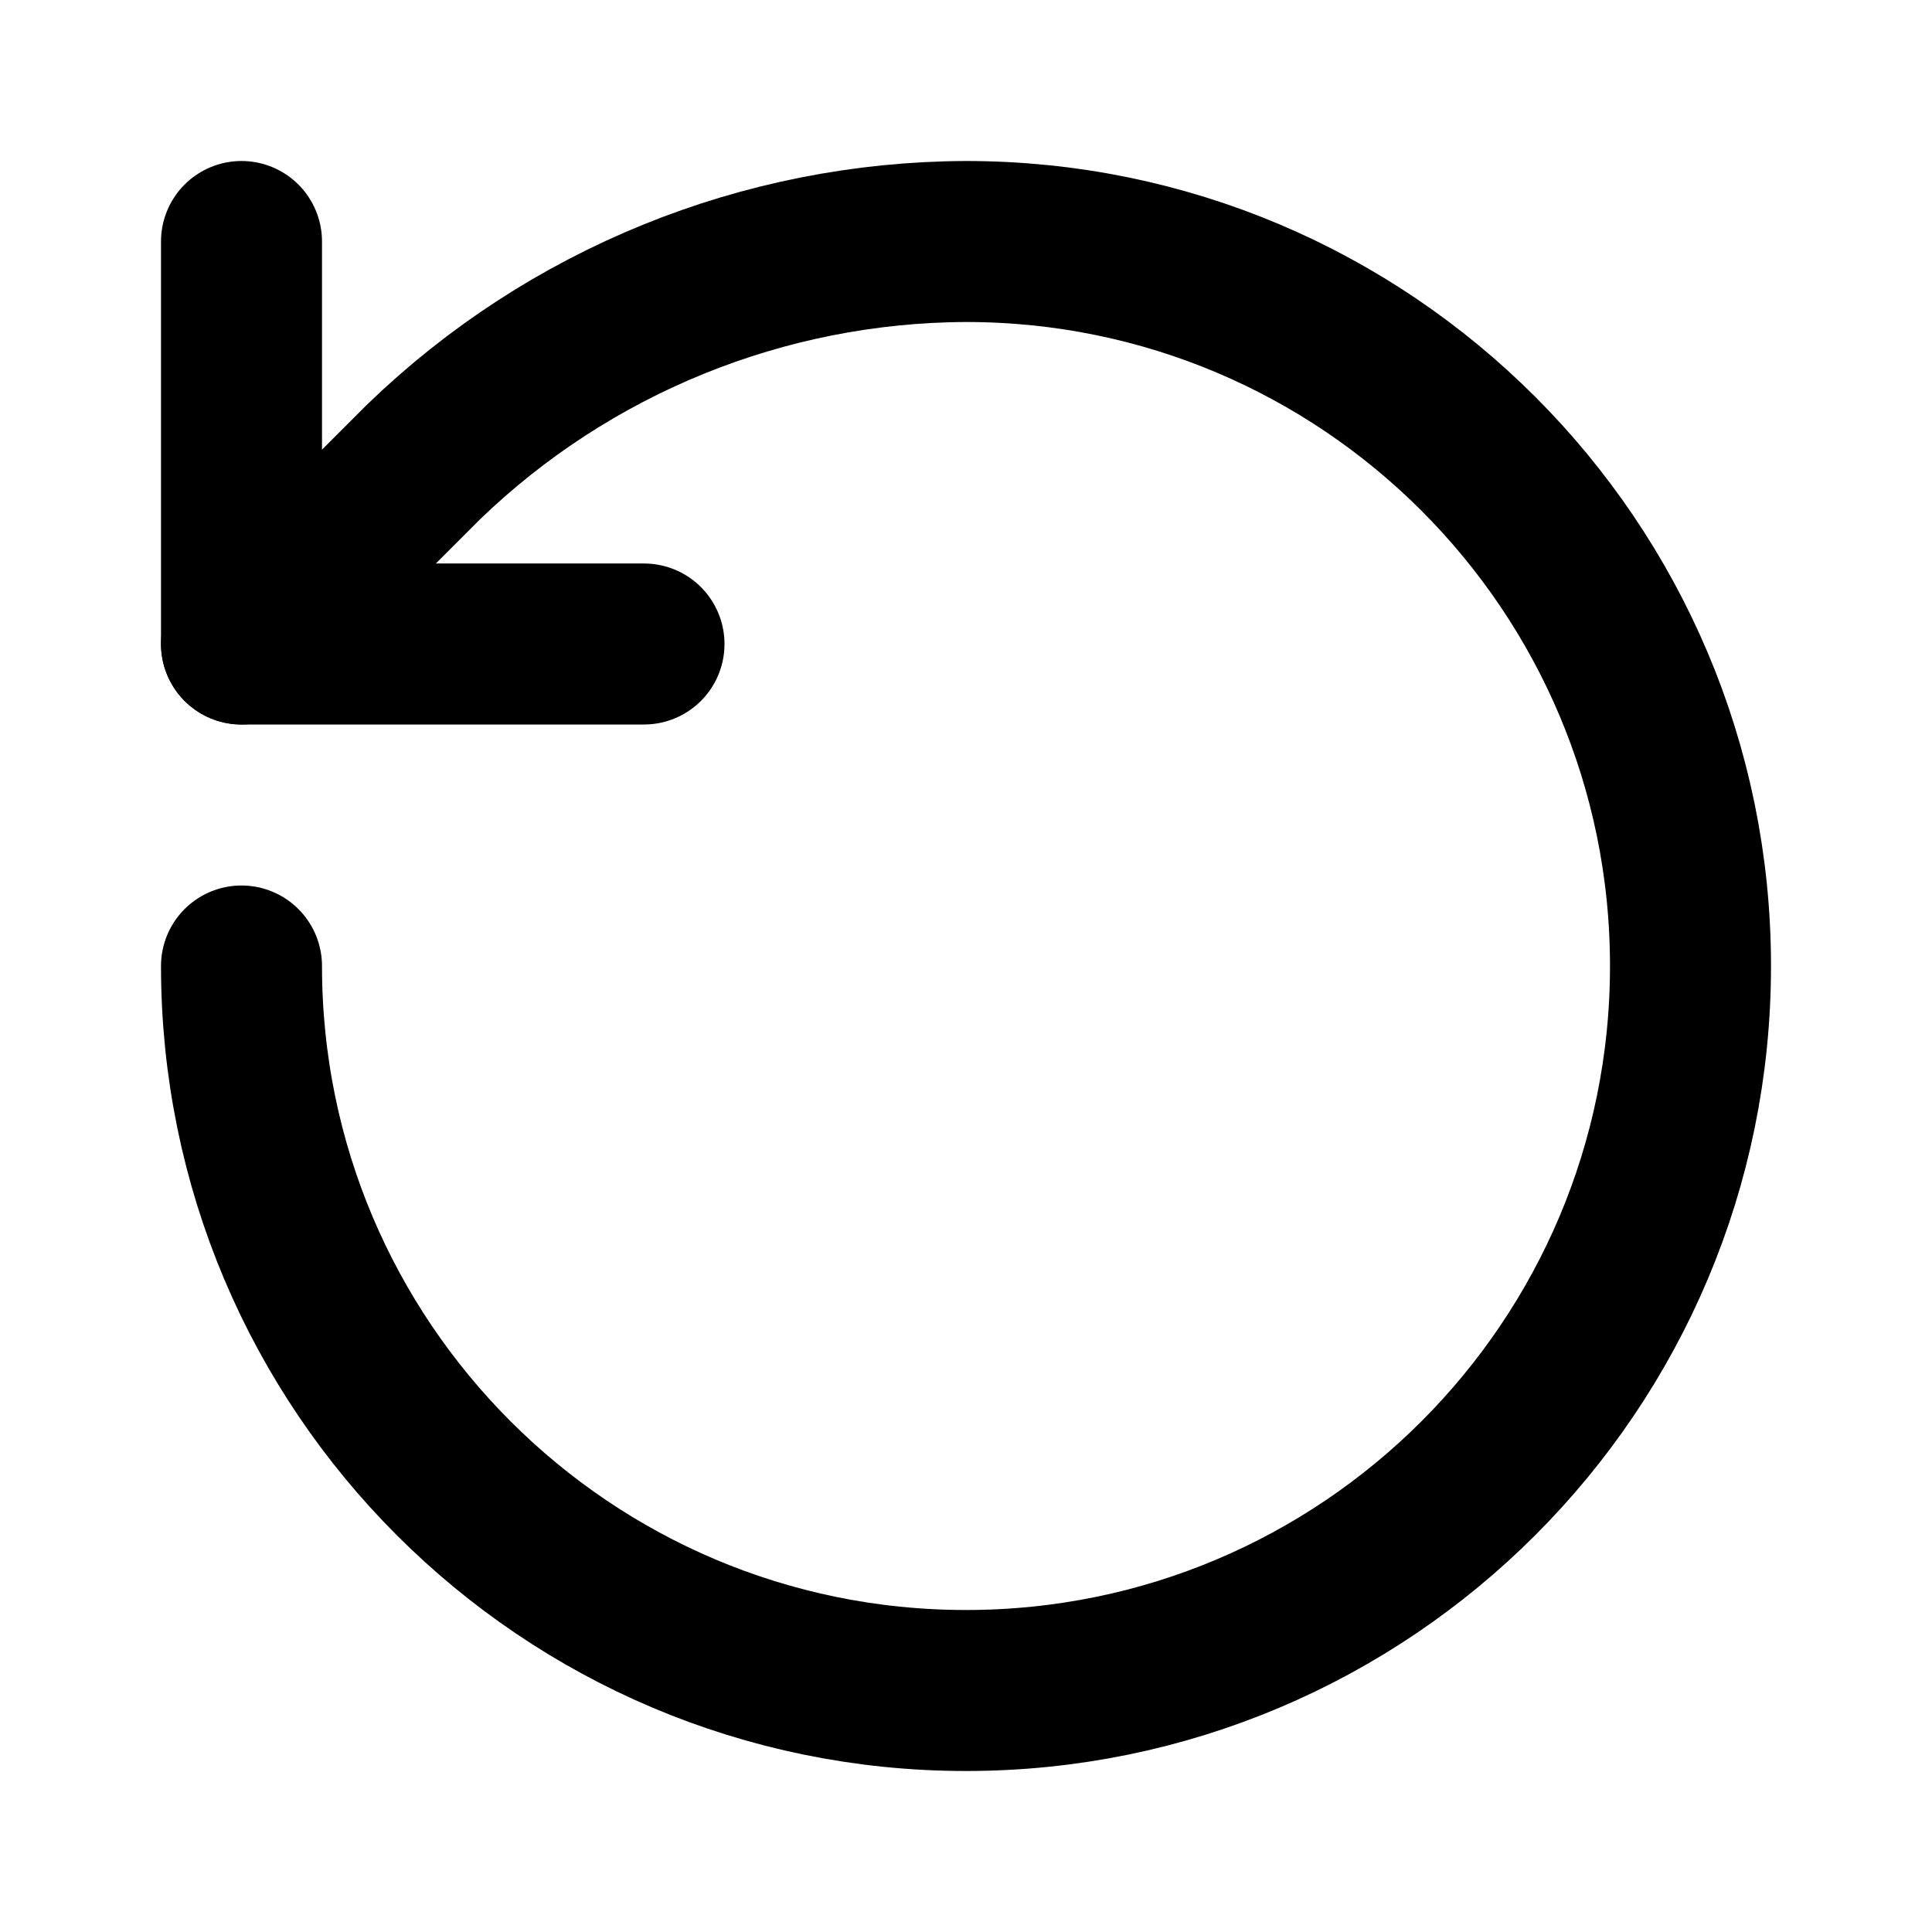
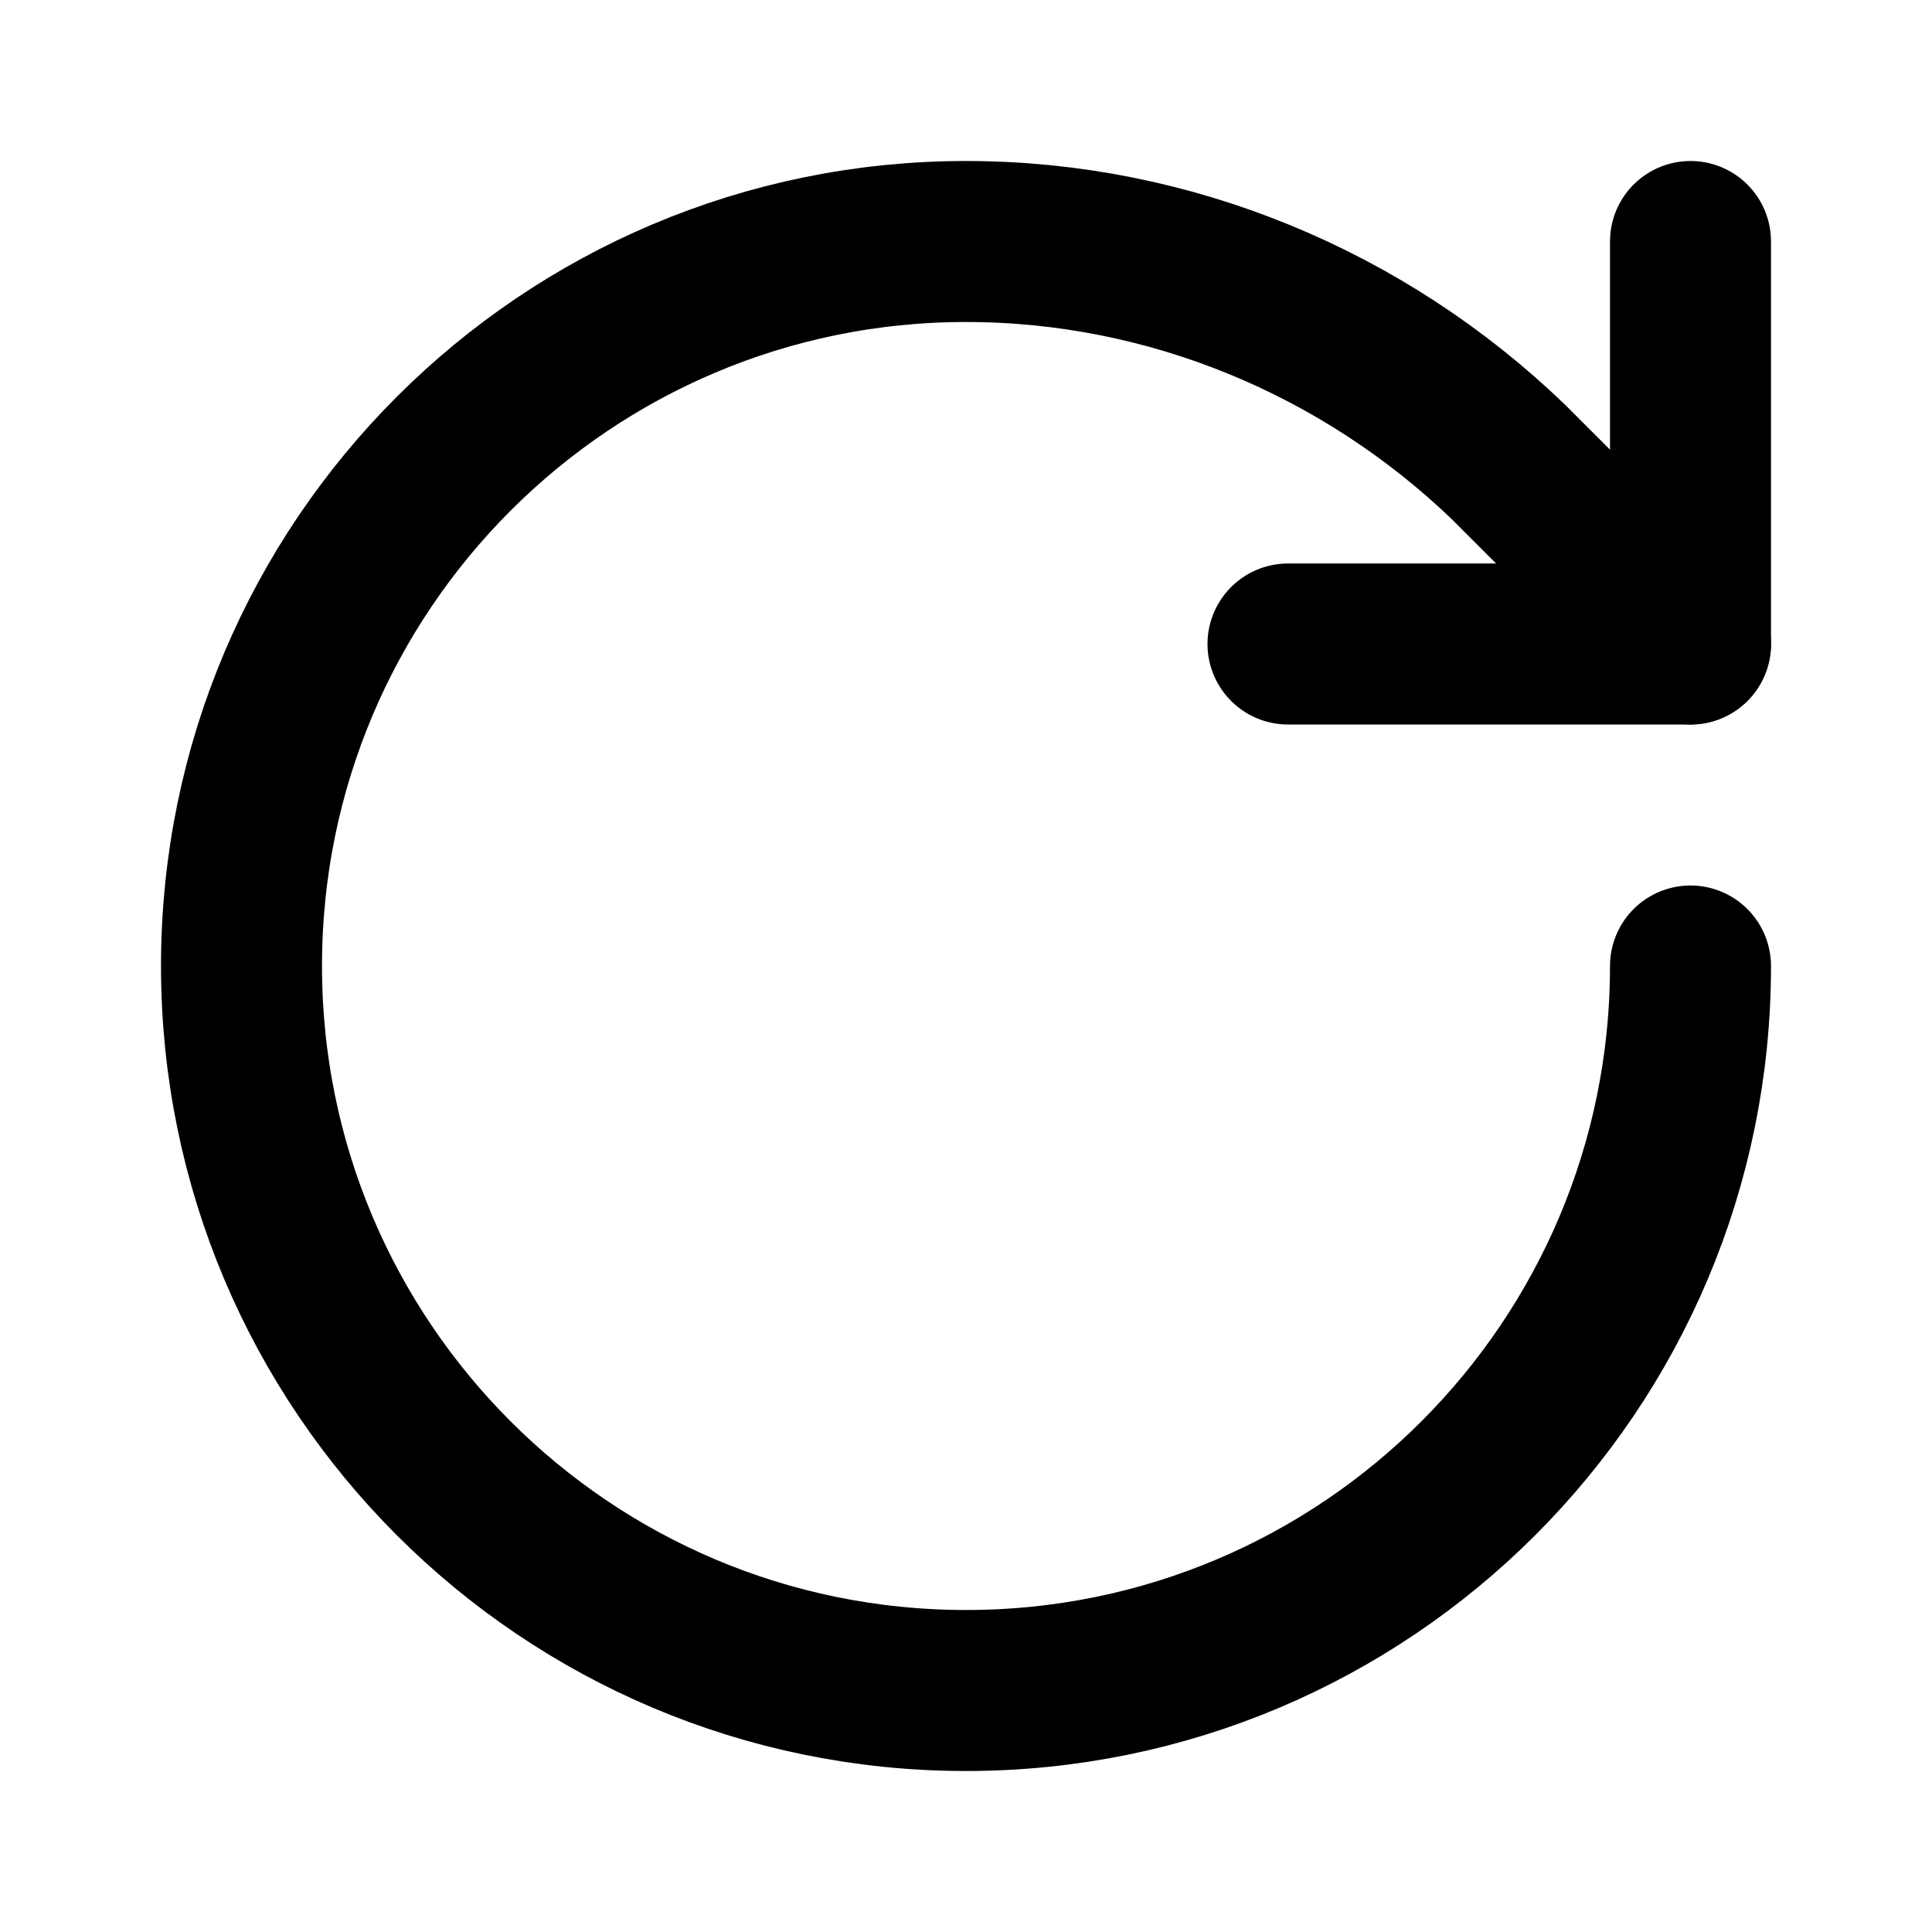
<svg xmlns="http://www.w3.org/2000/svg" width="24" height="24" viewBox="0 0 24 24" fill="none" stroke="currentColor" stroke-width="2" stroke-linecap="round" stroke-linejoin="round">
-   <path d="M3 12a9 9 0 1 0 9-9 9.75 9.75 0 0 0-6.74 2.74L3 8" />
-   <path d="M3 3v5h5" />
+   <path d="M21 12a9 9 0 1 1-9-9c2.52 0 4.93 1 6.74 2.74L21 8" />
+   <path d="M21 3v5h-5" />
</svg>
